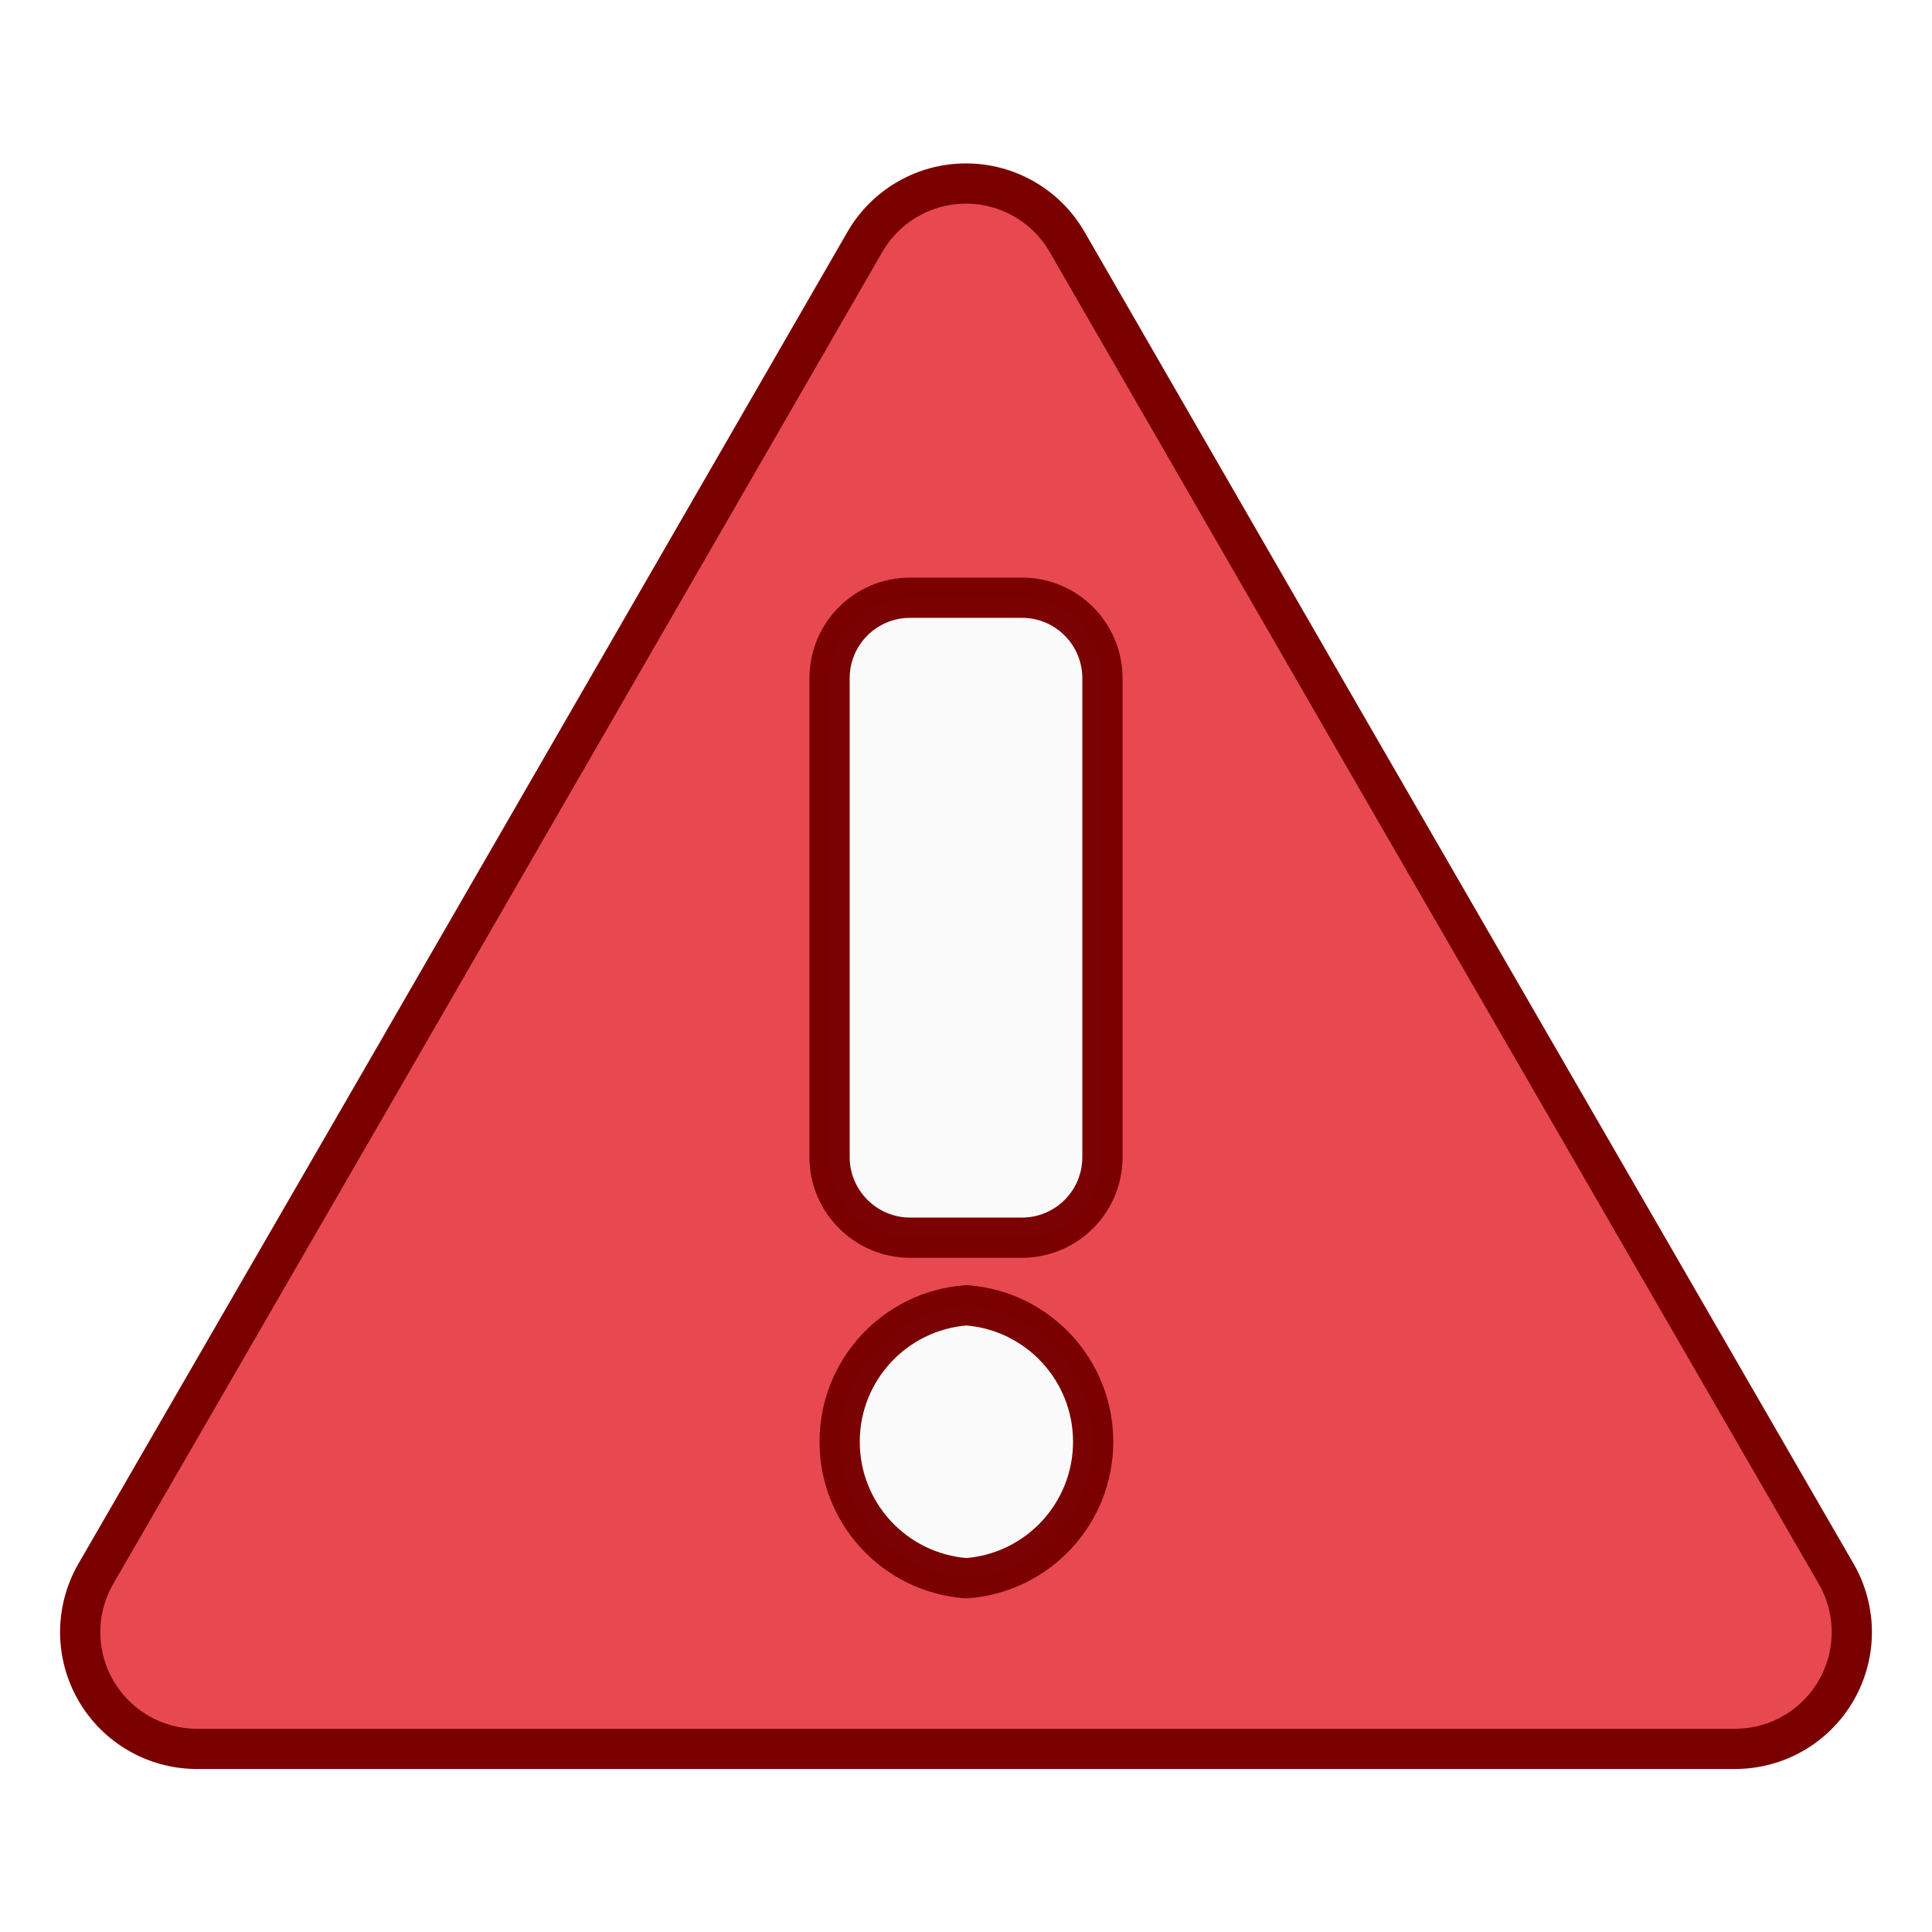
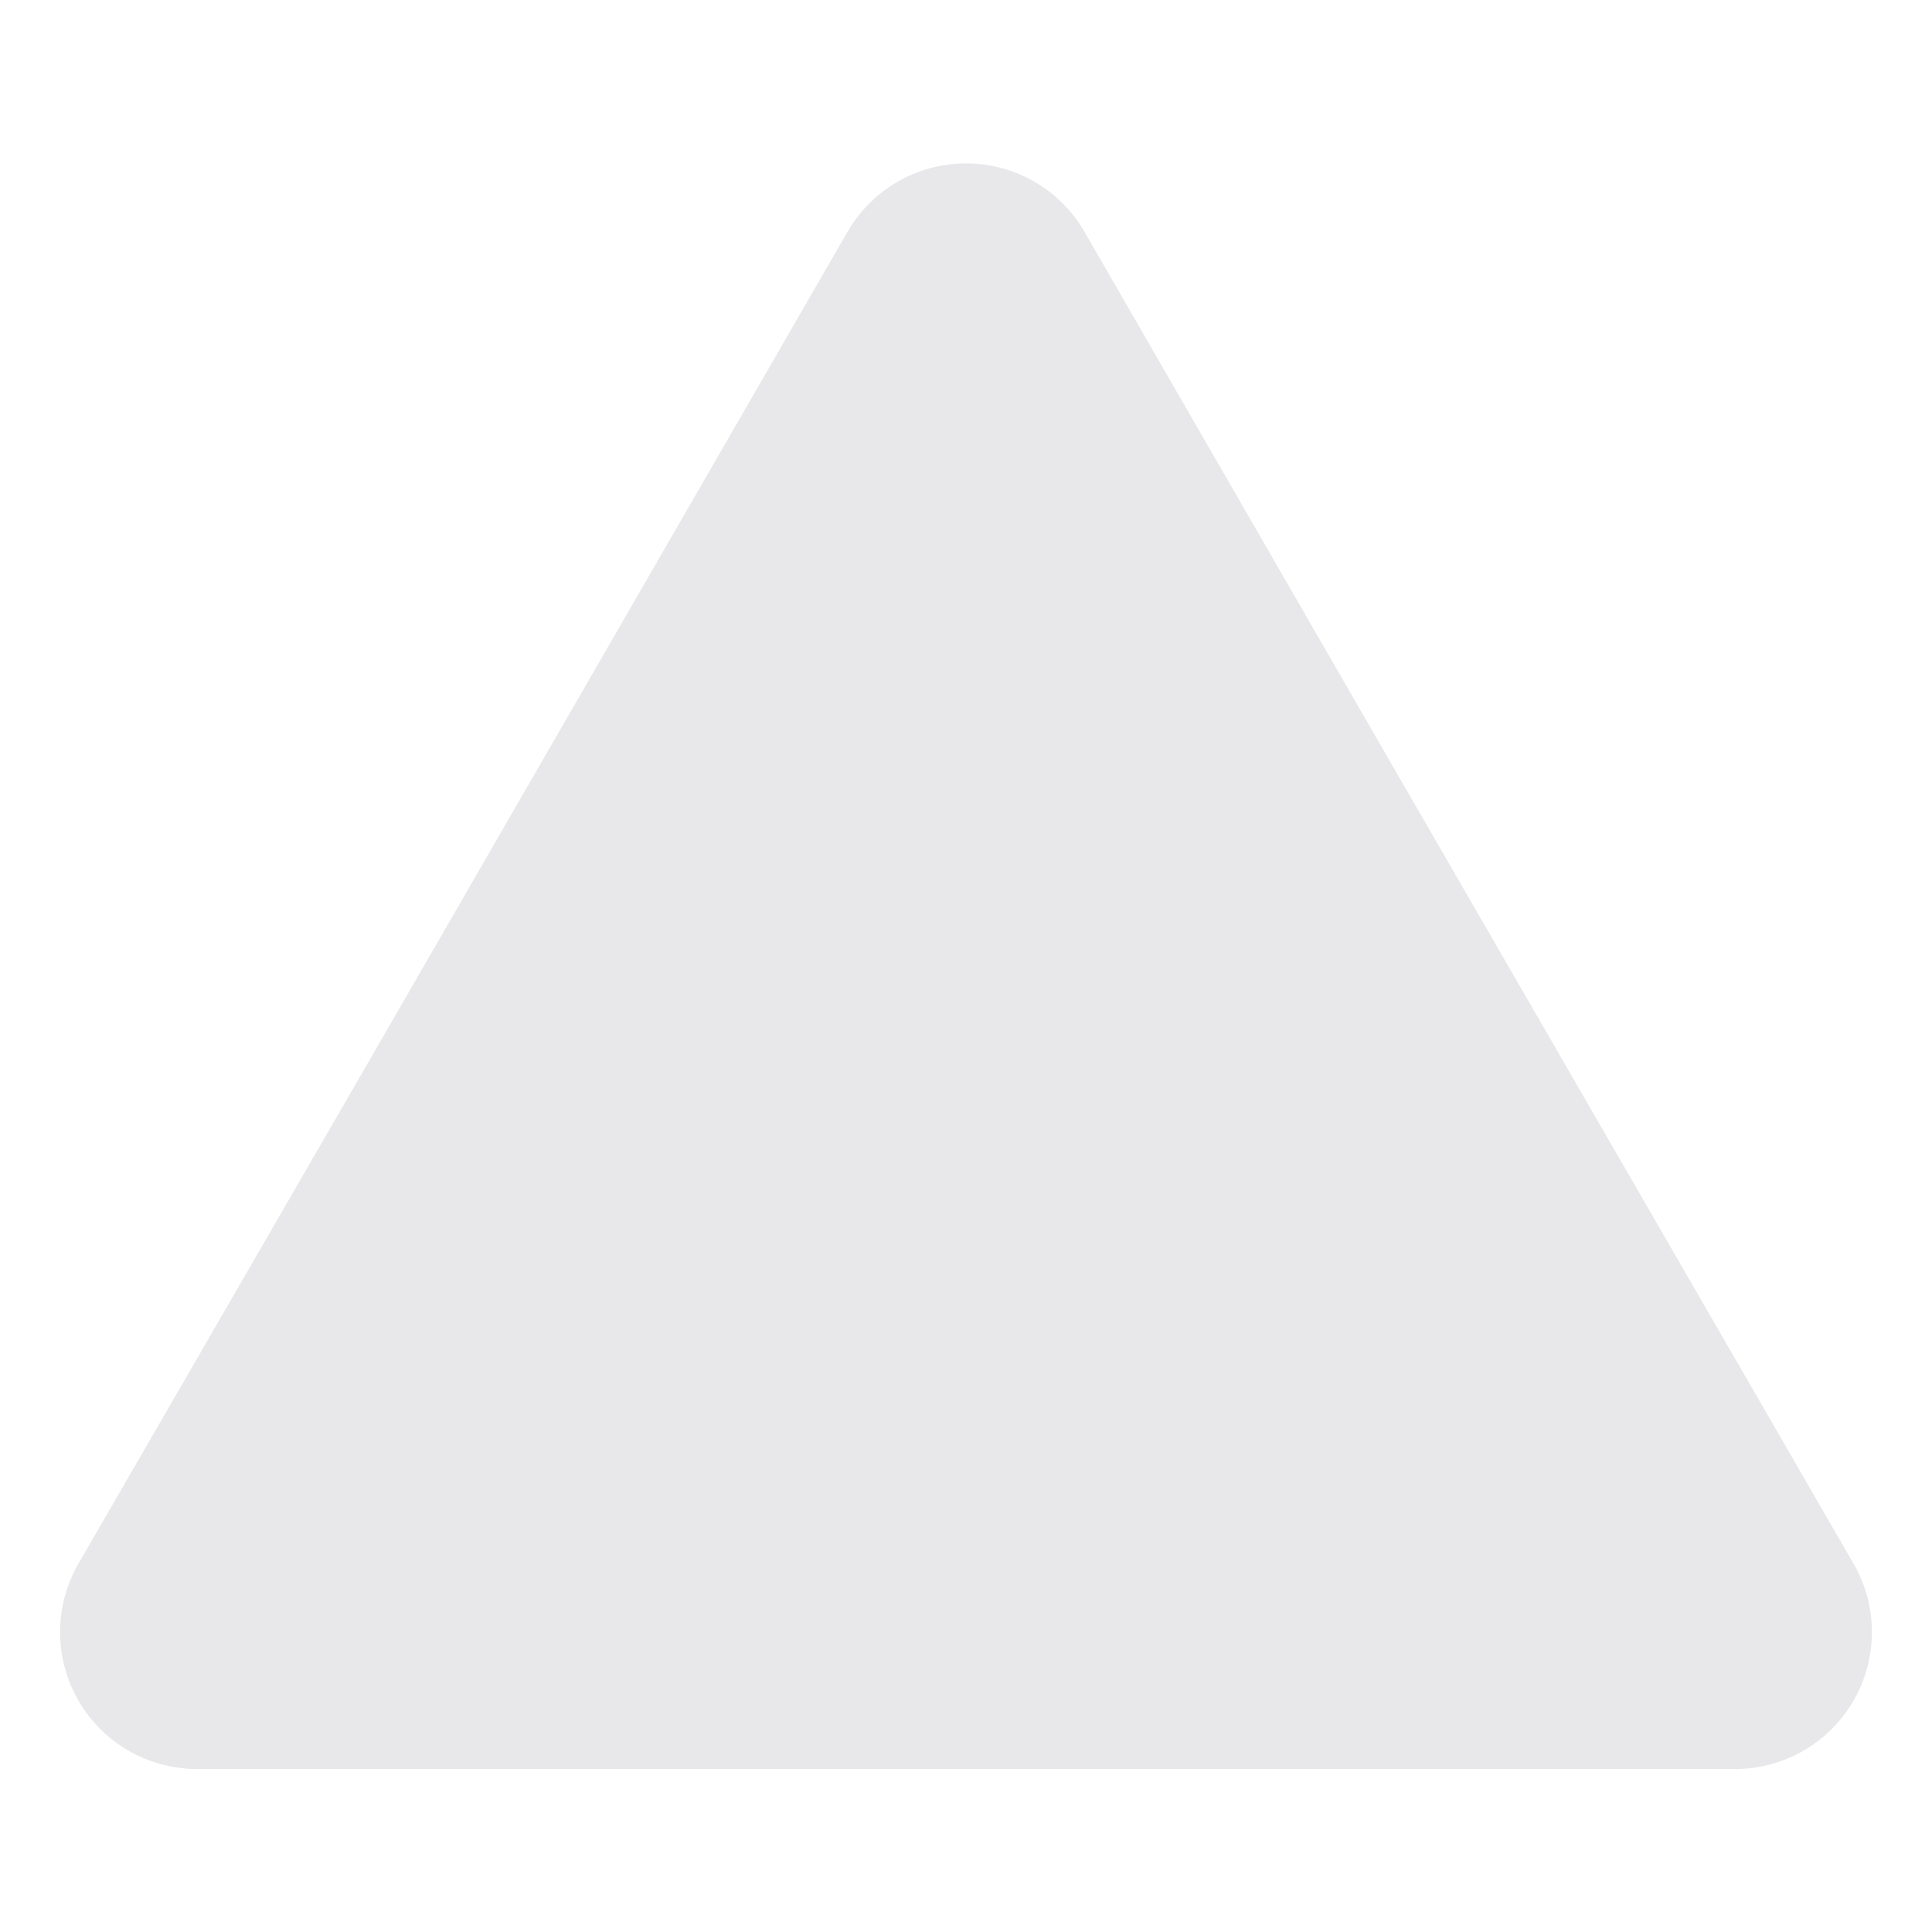
<svg xmlns="http://www.w3.org/2000/svg" xml:space="preserve" style="fill-rule:evenodd;clip-rule:evenodd;stroke-linecap:round;stroke-linejoin:round" viewBox="0 0 48 48">
-   <path d="M43.13 43.45H4.87a2.9 2.9 0 0 1-2.5-4.33l7.07-12.23L21.5 5.99a2.9 2.9 0 0 1 5 0l7.06 12.24 12.07 20.89a2.9 2.9 0 0 1-2.5 4.33Z" style="fill:#e84850;fill-opacity:.99;fill-rule:nonzero" />
-   <path d="M43.13 43.45H4.87a2.9 2.9 0 0 1-2.5-4.33l7.07-12.23L21.5 5.99a2.9 2.9 0 0 1 5 0l7.06 12.24 12.07 20.89a2.9 2.9 0 0 1-2.5 4.33Z" style="fill:none;fill-rule:nonzero;stroke:#7a0000;stroke-width:1px" />
-   <path d="M24.02 32.43a3.4 3.4 0 0 1 0 6.78H24a3.4 3.4 0 0 1 0-6.78h.02ZM22.6 30.75h2.82a2 2 0 0 0 1.97-2v-11.9a2 2 0 0 0-2-2h-2.78a2 2 0 0 0-2 2v11.9c0 1.1.9 2 2 2Z" style="fill:#fafafa;stroke:#7a0000;stroke-opacity:.99;stroke-width:1px;stroke-linecap:butt;stroke-miterlimit:2" />
+   <path d="M43.13 43.45H4.87a2.9 2.9 0 0 1-2.5-4.33l7.07-12.23L21.5 5.99a2.9 2.9 0 0 1 5 0l7.06 12.24 12.07 20.89a2.9 2.9 0 0 1-2.5 4.33Z" style="fill: #E8E8EA;fill-opacity:.99;fill-rule:nonzero" />
+   <path d="M43.13 43.45H4.87a2.9 2.9 0 0 1-2.5-4.33l7.07-12.23L21.5 5.99a2.9 2.9 0 0 1 5 0l7.06 12.24 12.07 20.89a2.9 2.9 0 0 1-2.5 4.33Z" style="fill:none;fill-rule:nonzero;stroke: #E8E8EA;stroke-width:1px" />
+   <path d="M24.02 32.43a3.4 3.4 0 0 1 0 6.78H24a3.4 3.4 0 0 1 0-6.78h.02ZM22.6 30.75h2.82a2 2 0 0 0 1.97-2v-11.9a2 2 0 0 0-2-2h-2.78a2 2 0 0 0-2 2v11.9c0 1.1.9 2 2 2Z" style="fill: #E8E8EA;stroke: #E8E8EA;stroke-opacity:.99;stroke-width:1px;stroke-linecap:butt;stroke-miterlimit:2" />
</svg>
